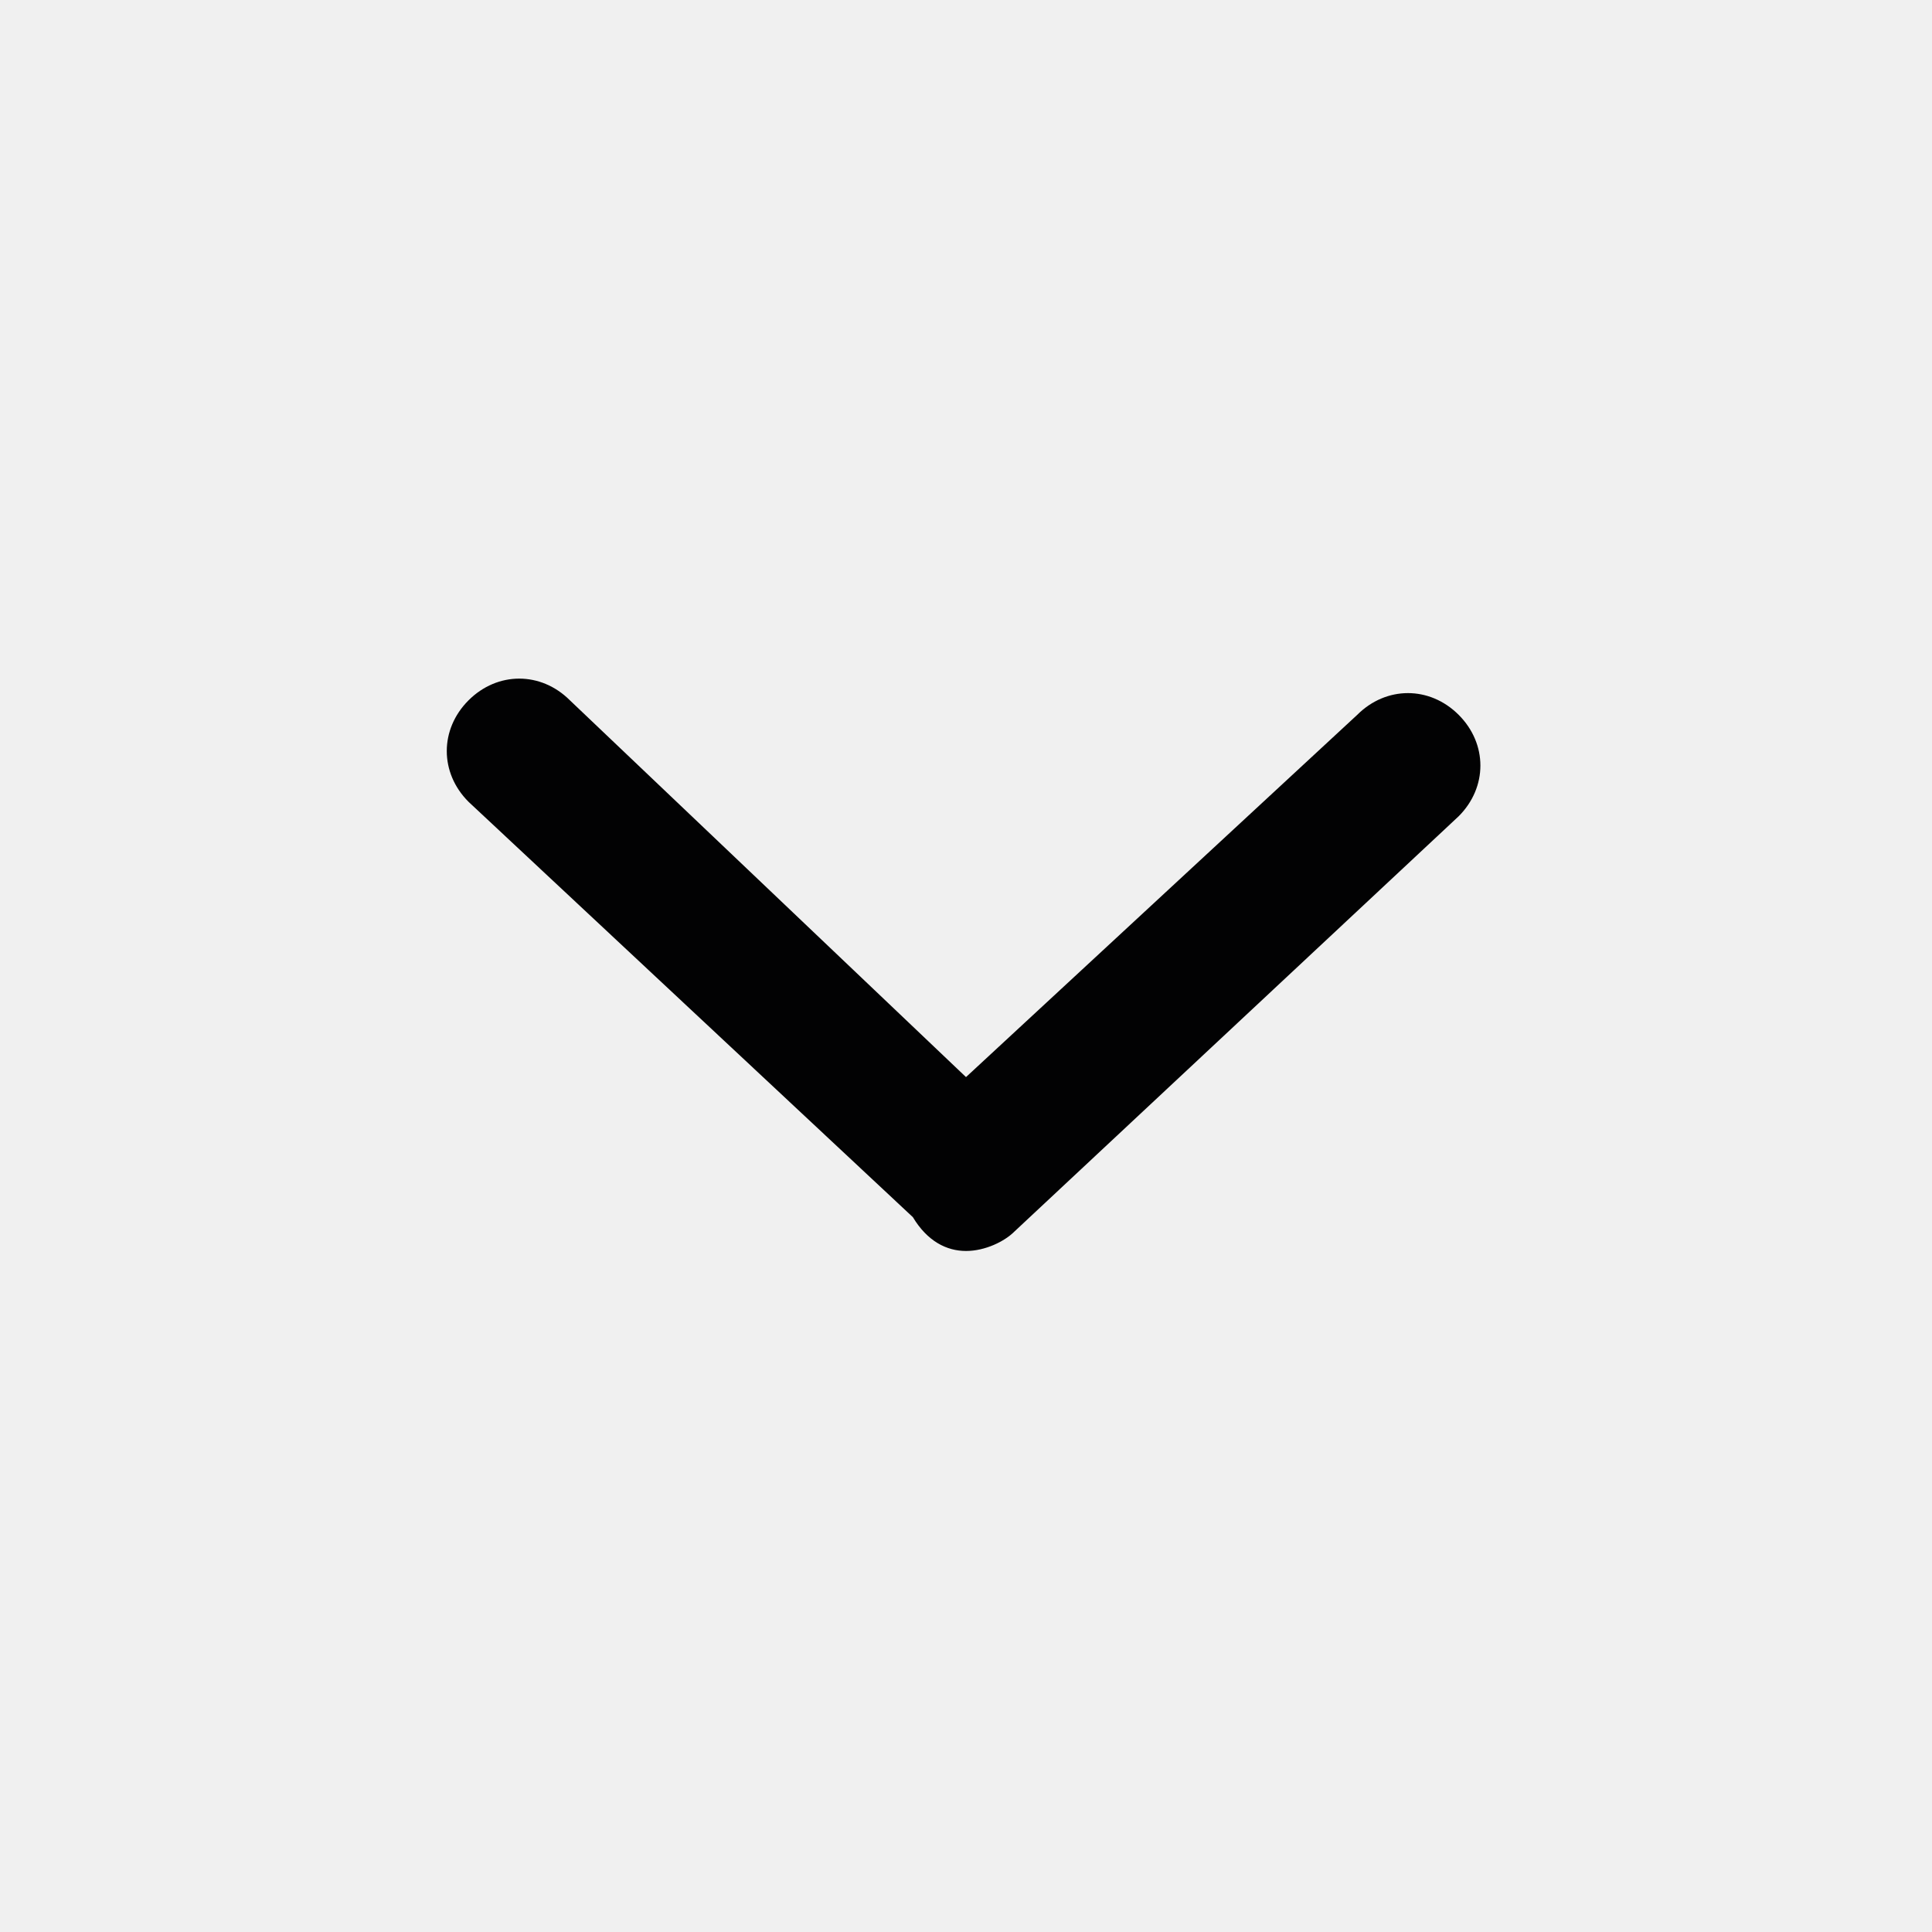
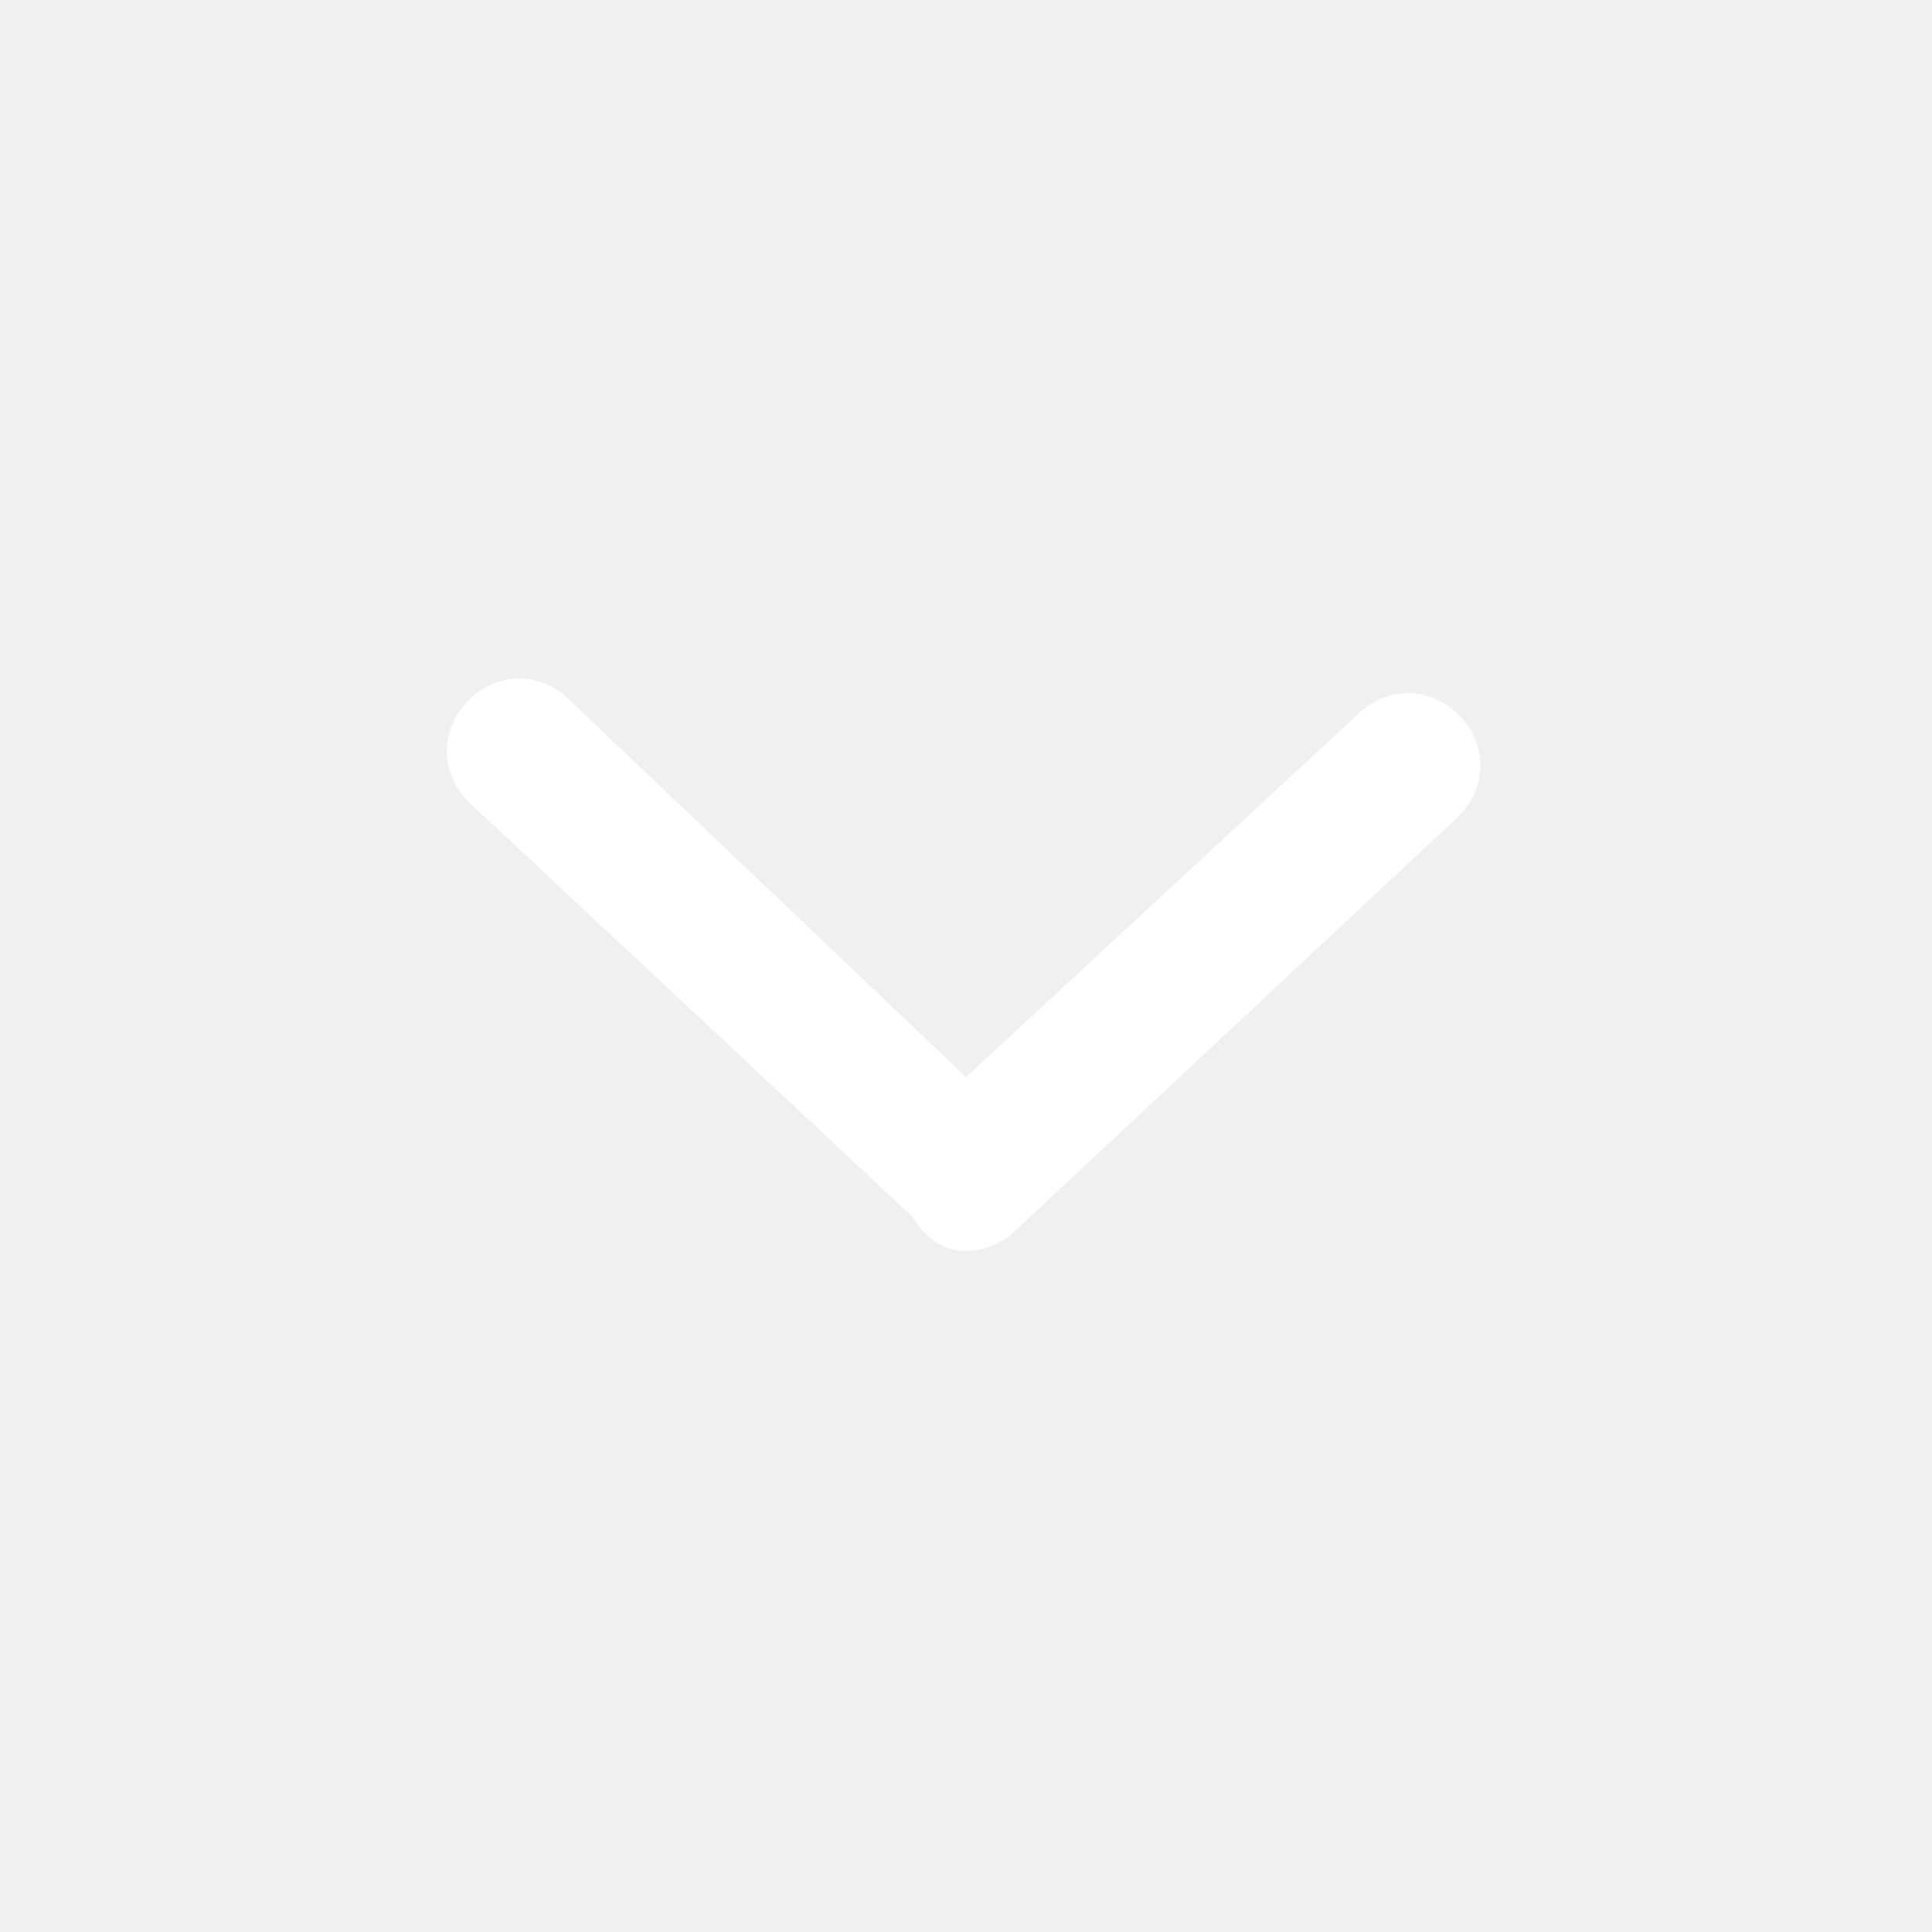
<svg xmlns="http://www.w3.org/2000/svg" version="1.1" id="info" x="0px" y="0px" width="40px" height="40px" viewBox="0 0 40 40" style="enable-background:new 0 0 40 40;" xml:space="preserve">
  <g>
-     <path style="fill:#020203;" d="M20,25.9c0.4,0,0.8-0.2,1-0.4l9.2-8.6c0.6-0.6,0.6-1.5,0-2.1c-0.6-0.6-1.5-0.6-2.1,0L20,22.3   l-8.2-7.8c-0.6-0.6-1.5-0.6-2.1,0c-0.6,0.6-0.6,1.5,0,2.1l9.2,8.6C19.2,25.7,19.6,25.9,20,25.9z" />
+     <path style="fill:#FFFFFF;" d="M20,25.9c0.4,0,0.8-0.2,1-0.4l9.2-8.6c0.6-0.6,0.6-1.5,0-2.1c-0.6-0.6-1.5-0.6-2.1,0L20,22.3   l-8.2-7.8c-0.6-0.6-1.5-0.6-2.1,0c-0.6,0.6-0.6,1.5,0,2.1l9.2,8.6C19.2,25.7,19.6,25.9,20,25.9z" />
  </g>
</svg>
